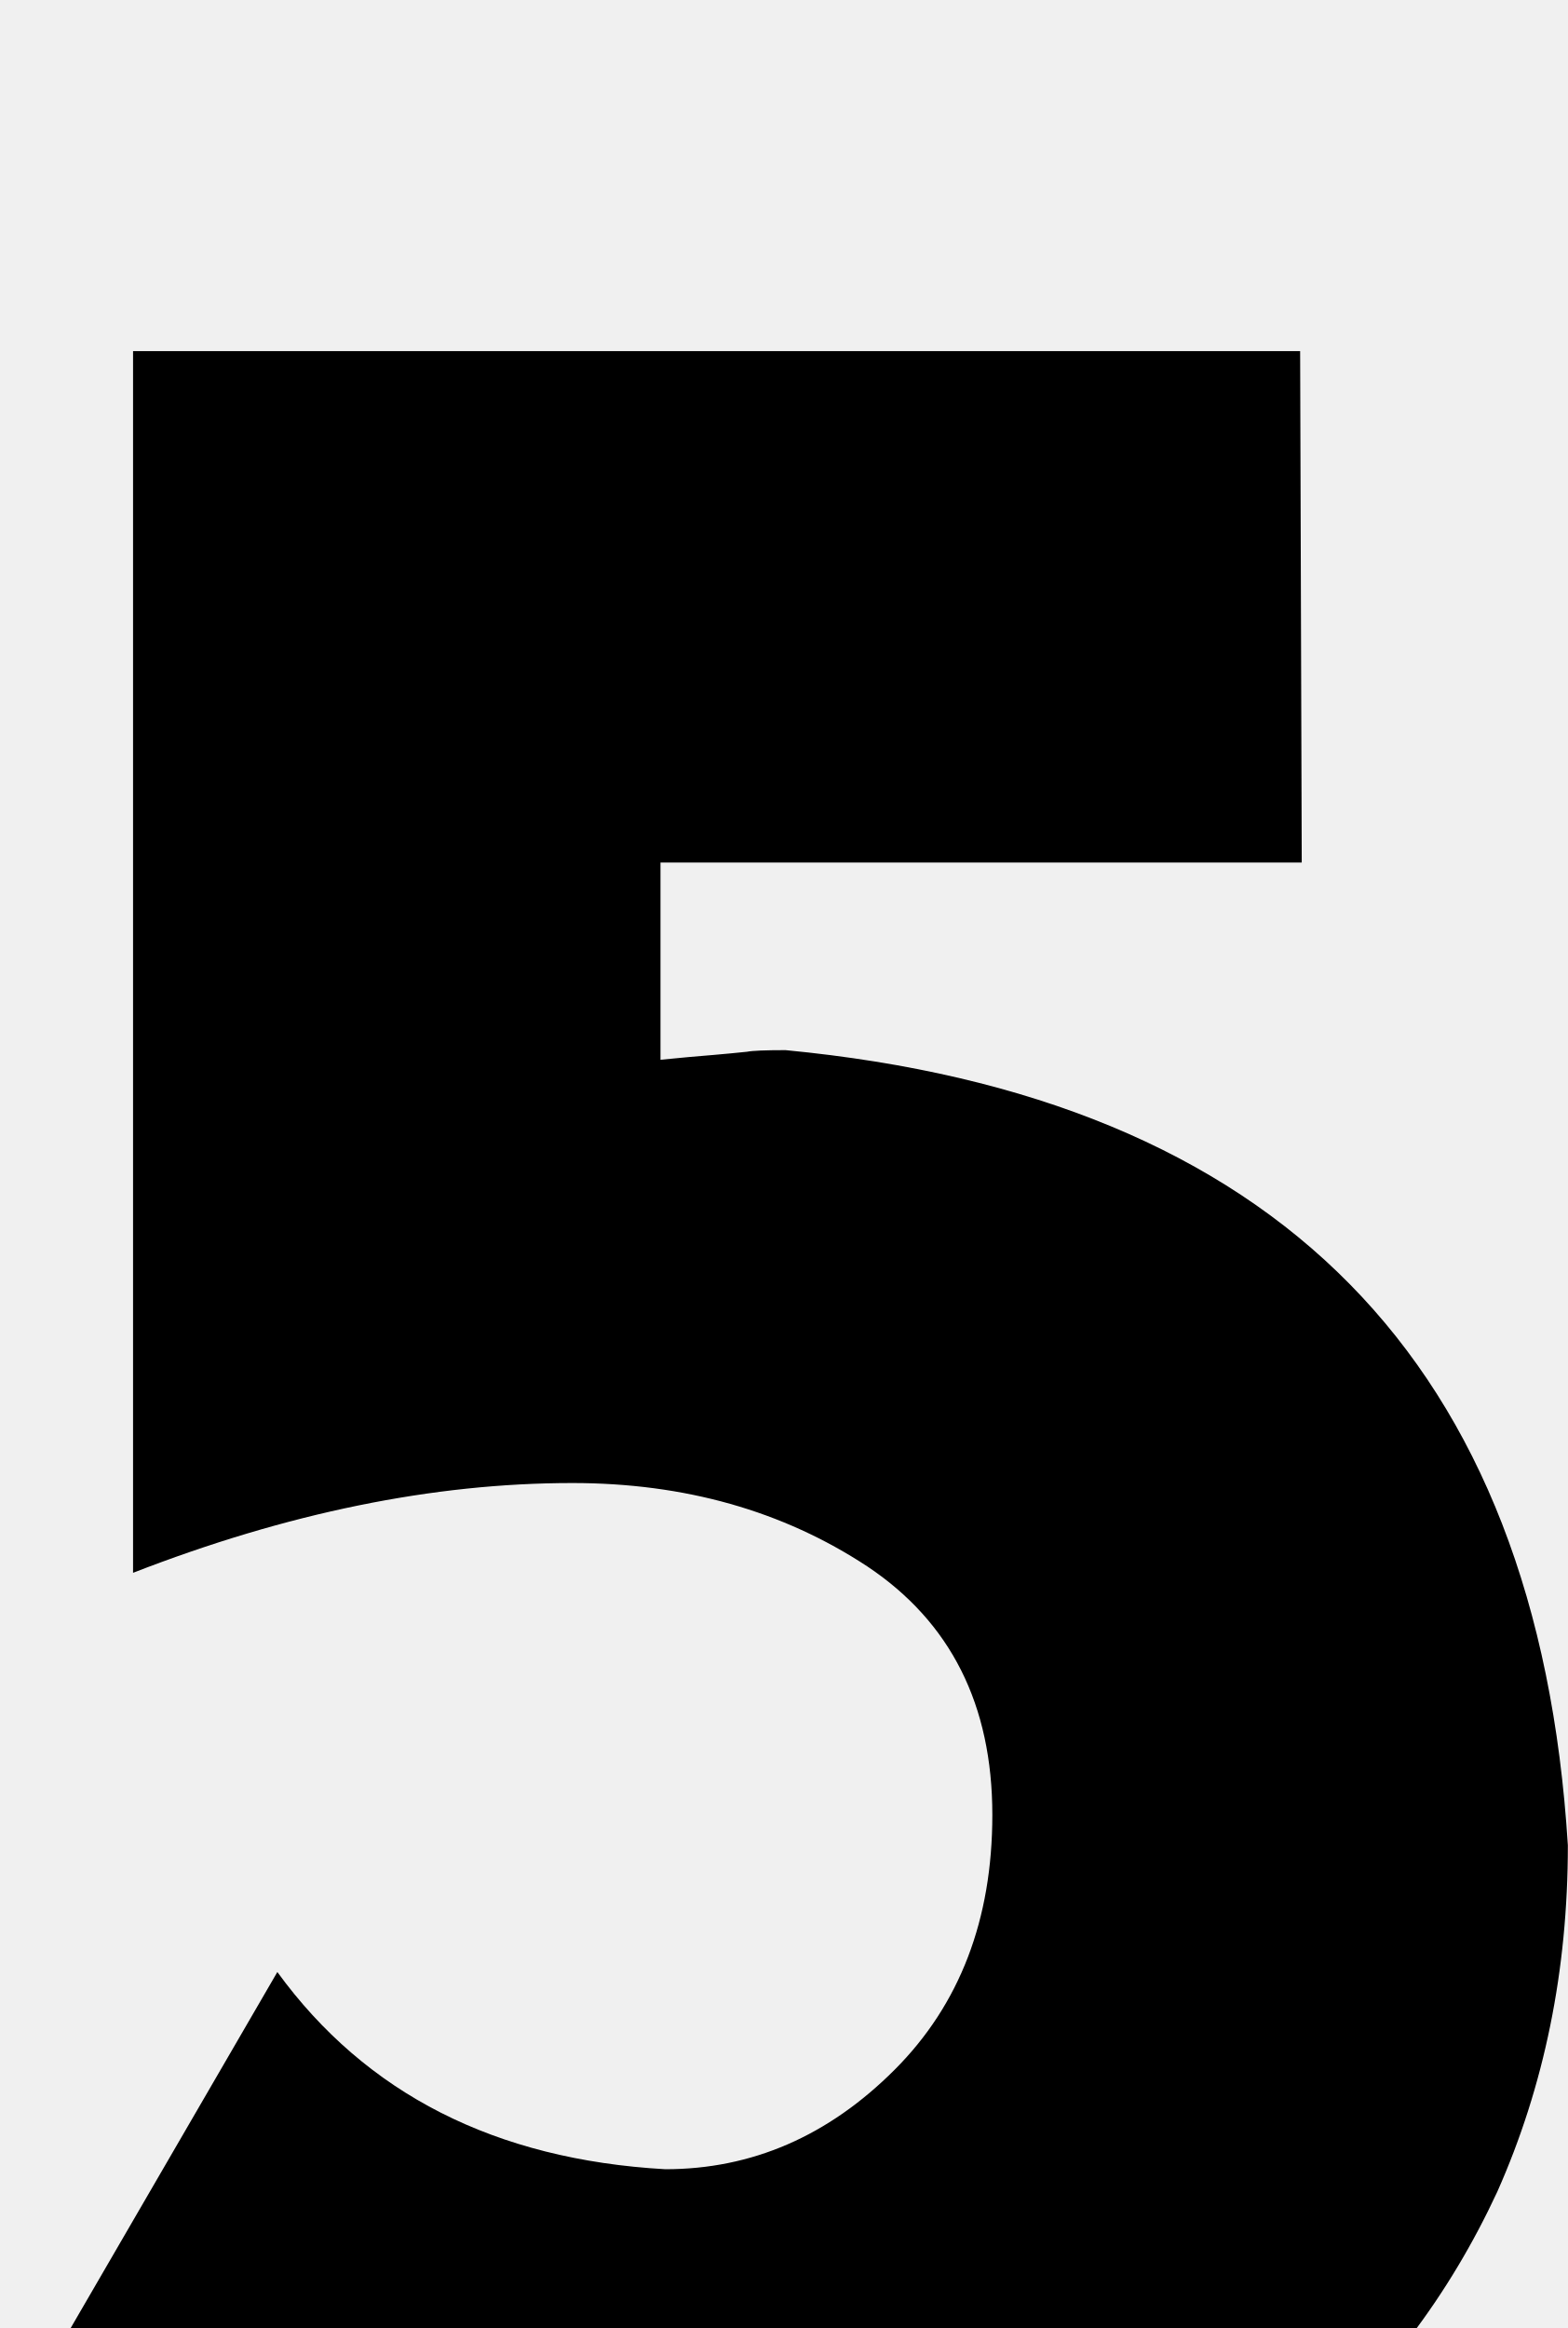
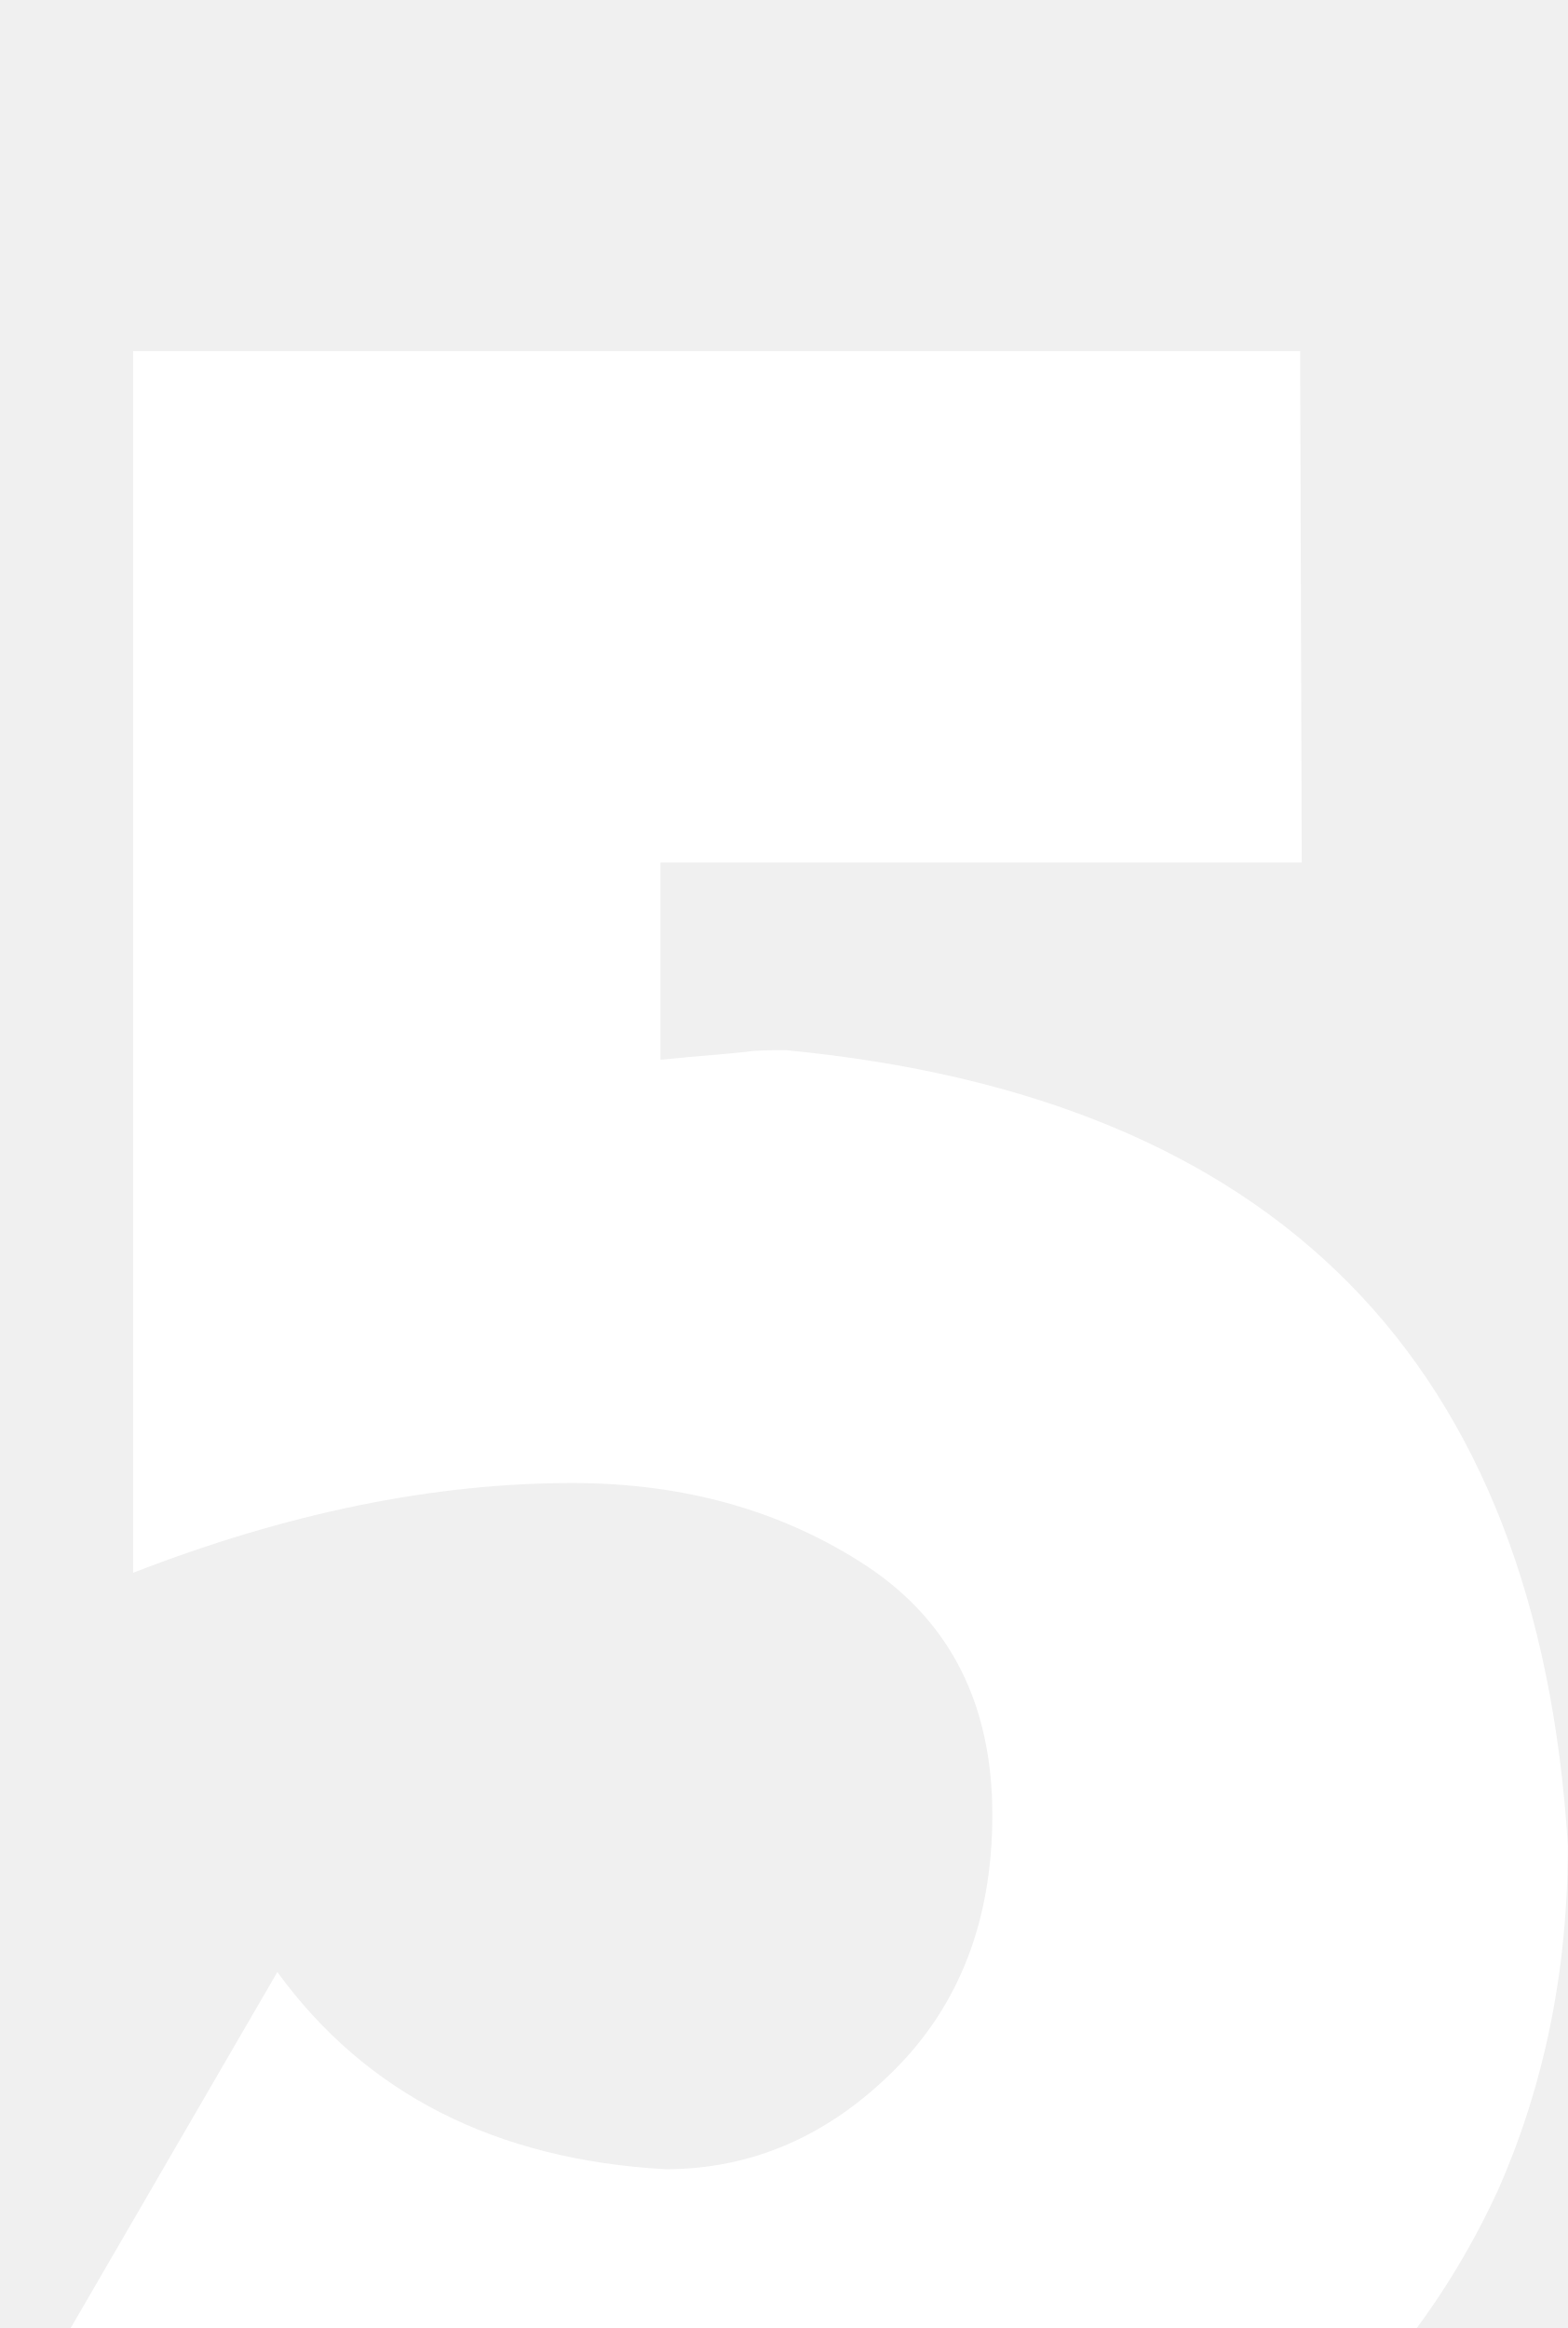
<svg xmlns="http://www.w3.org/2000/svg" version="1.1">
-   <path transform="scale(0.1, -0.1) translate(0, -1638)" d="M173 408q83 -114 242 -123q81 0 143 62q61 61 61 159q0 103 -78 155q-79 52 -184 52q-130 0 -274 -56v762h728l1 -319h-400v-123q20 2 33 3l11 1l10 1q5 1 24 1q460 -44 488 -496q0 -117 -44 -216q-45 -97 -125 -165q-82 -70 -183 -104q-103 -35 -214 -35 q-159 -10 -412 143z" />
+   <path fill="#FFF" transform="scale(0.1, -0.1) translate(0, -1638)" d="M173 408q83 -114 242 -123q81 0 143 62q61 61 61 159q0 103 -78 155q-79 52 -184 52q-130 0 -274 -56v762h728l1 -319h-400v-123q20 2 33 3l11 1l10 1q5 1 24 1q460 -44 488 -496q0 -117 -44 -216q-45 -97 -125 -165q-82 -70 -183 -104q-103 -35 -214 -35 q-159 -10 -412 143z" />
</svg>
